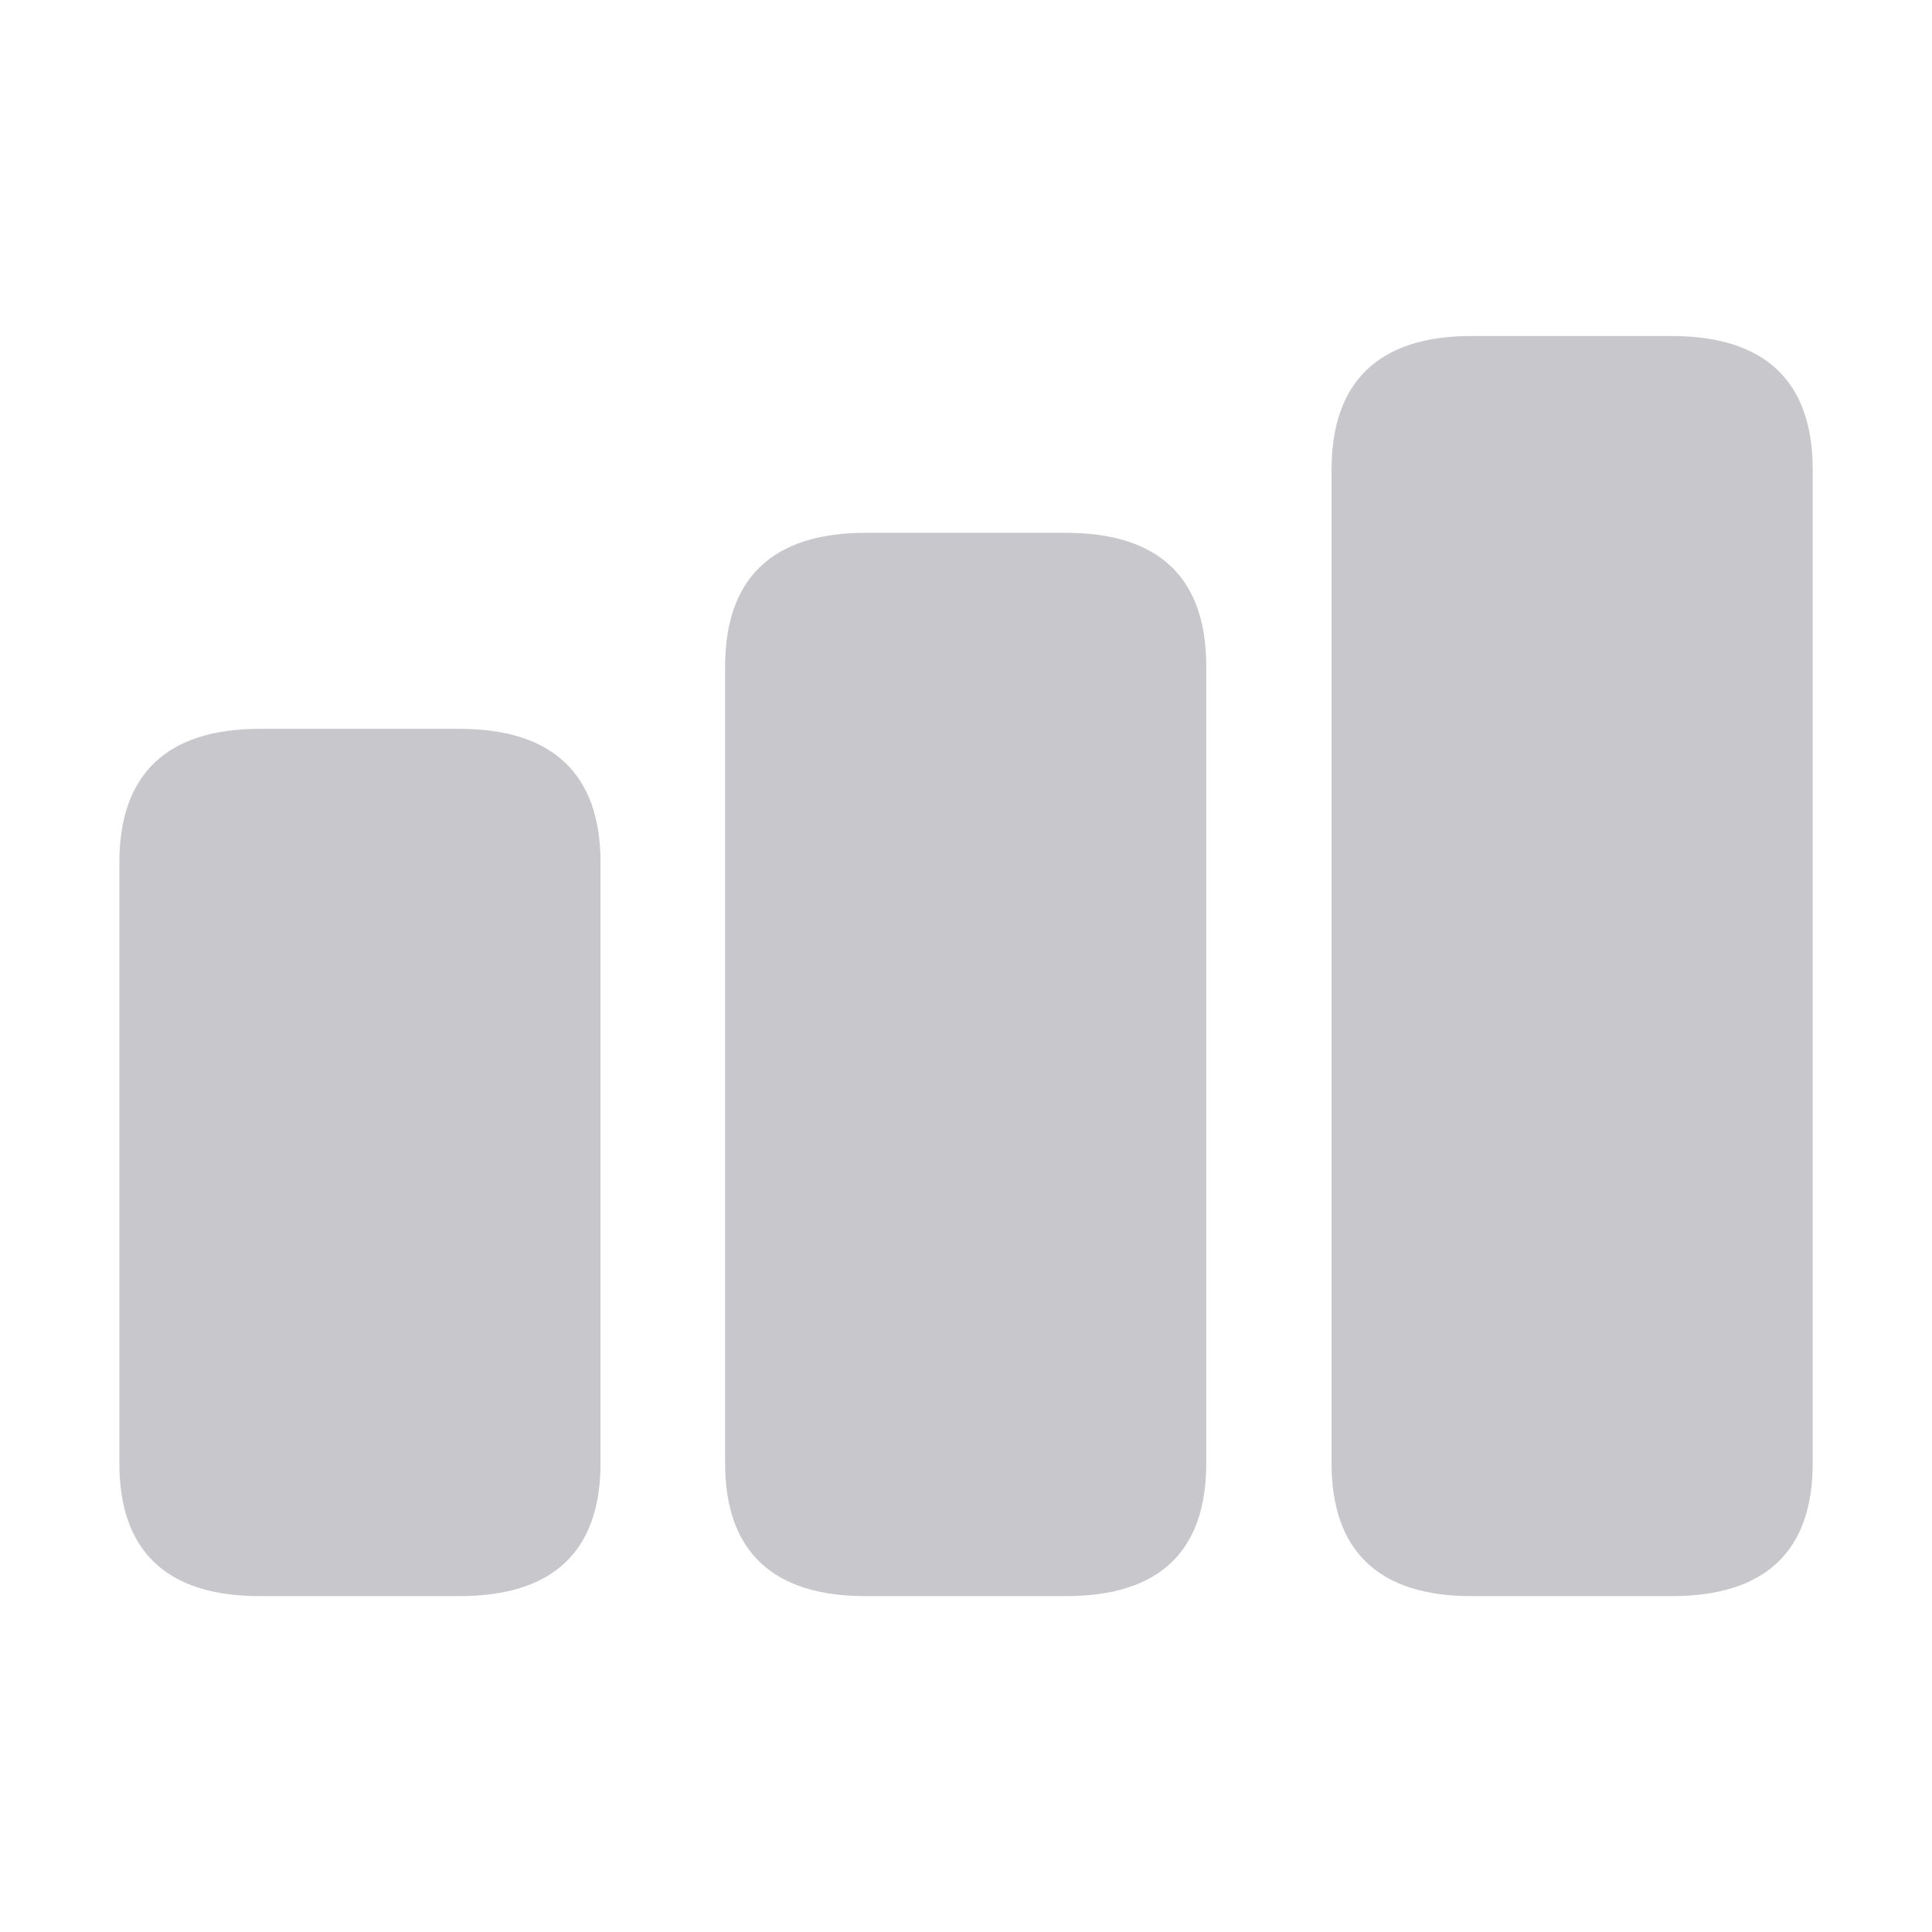
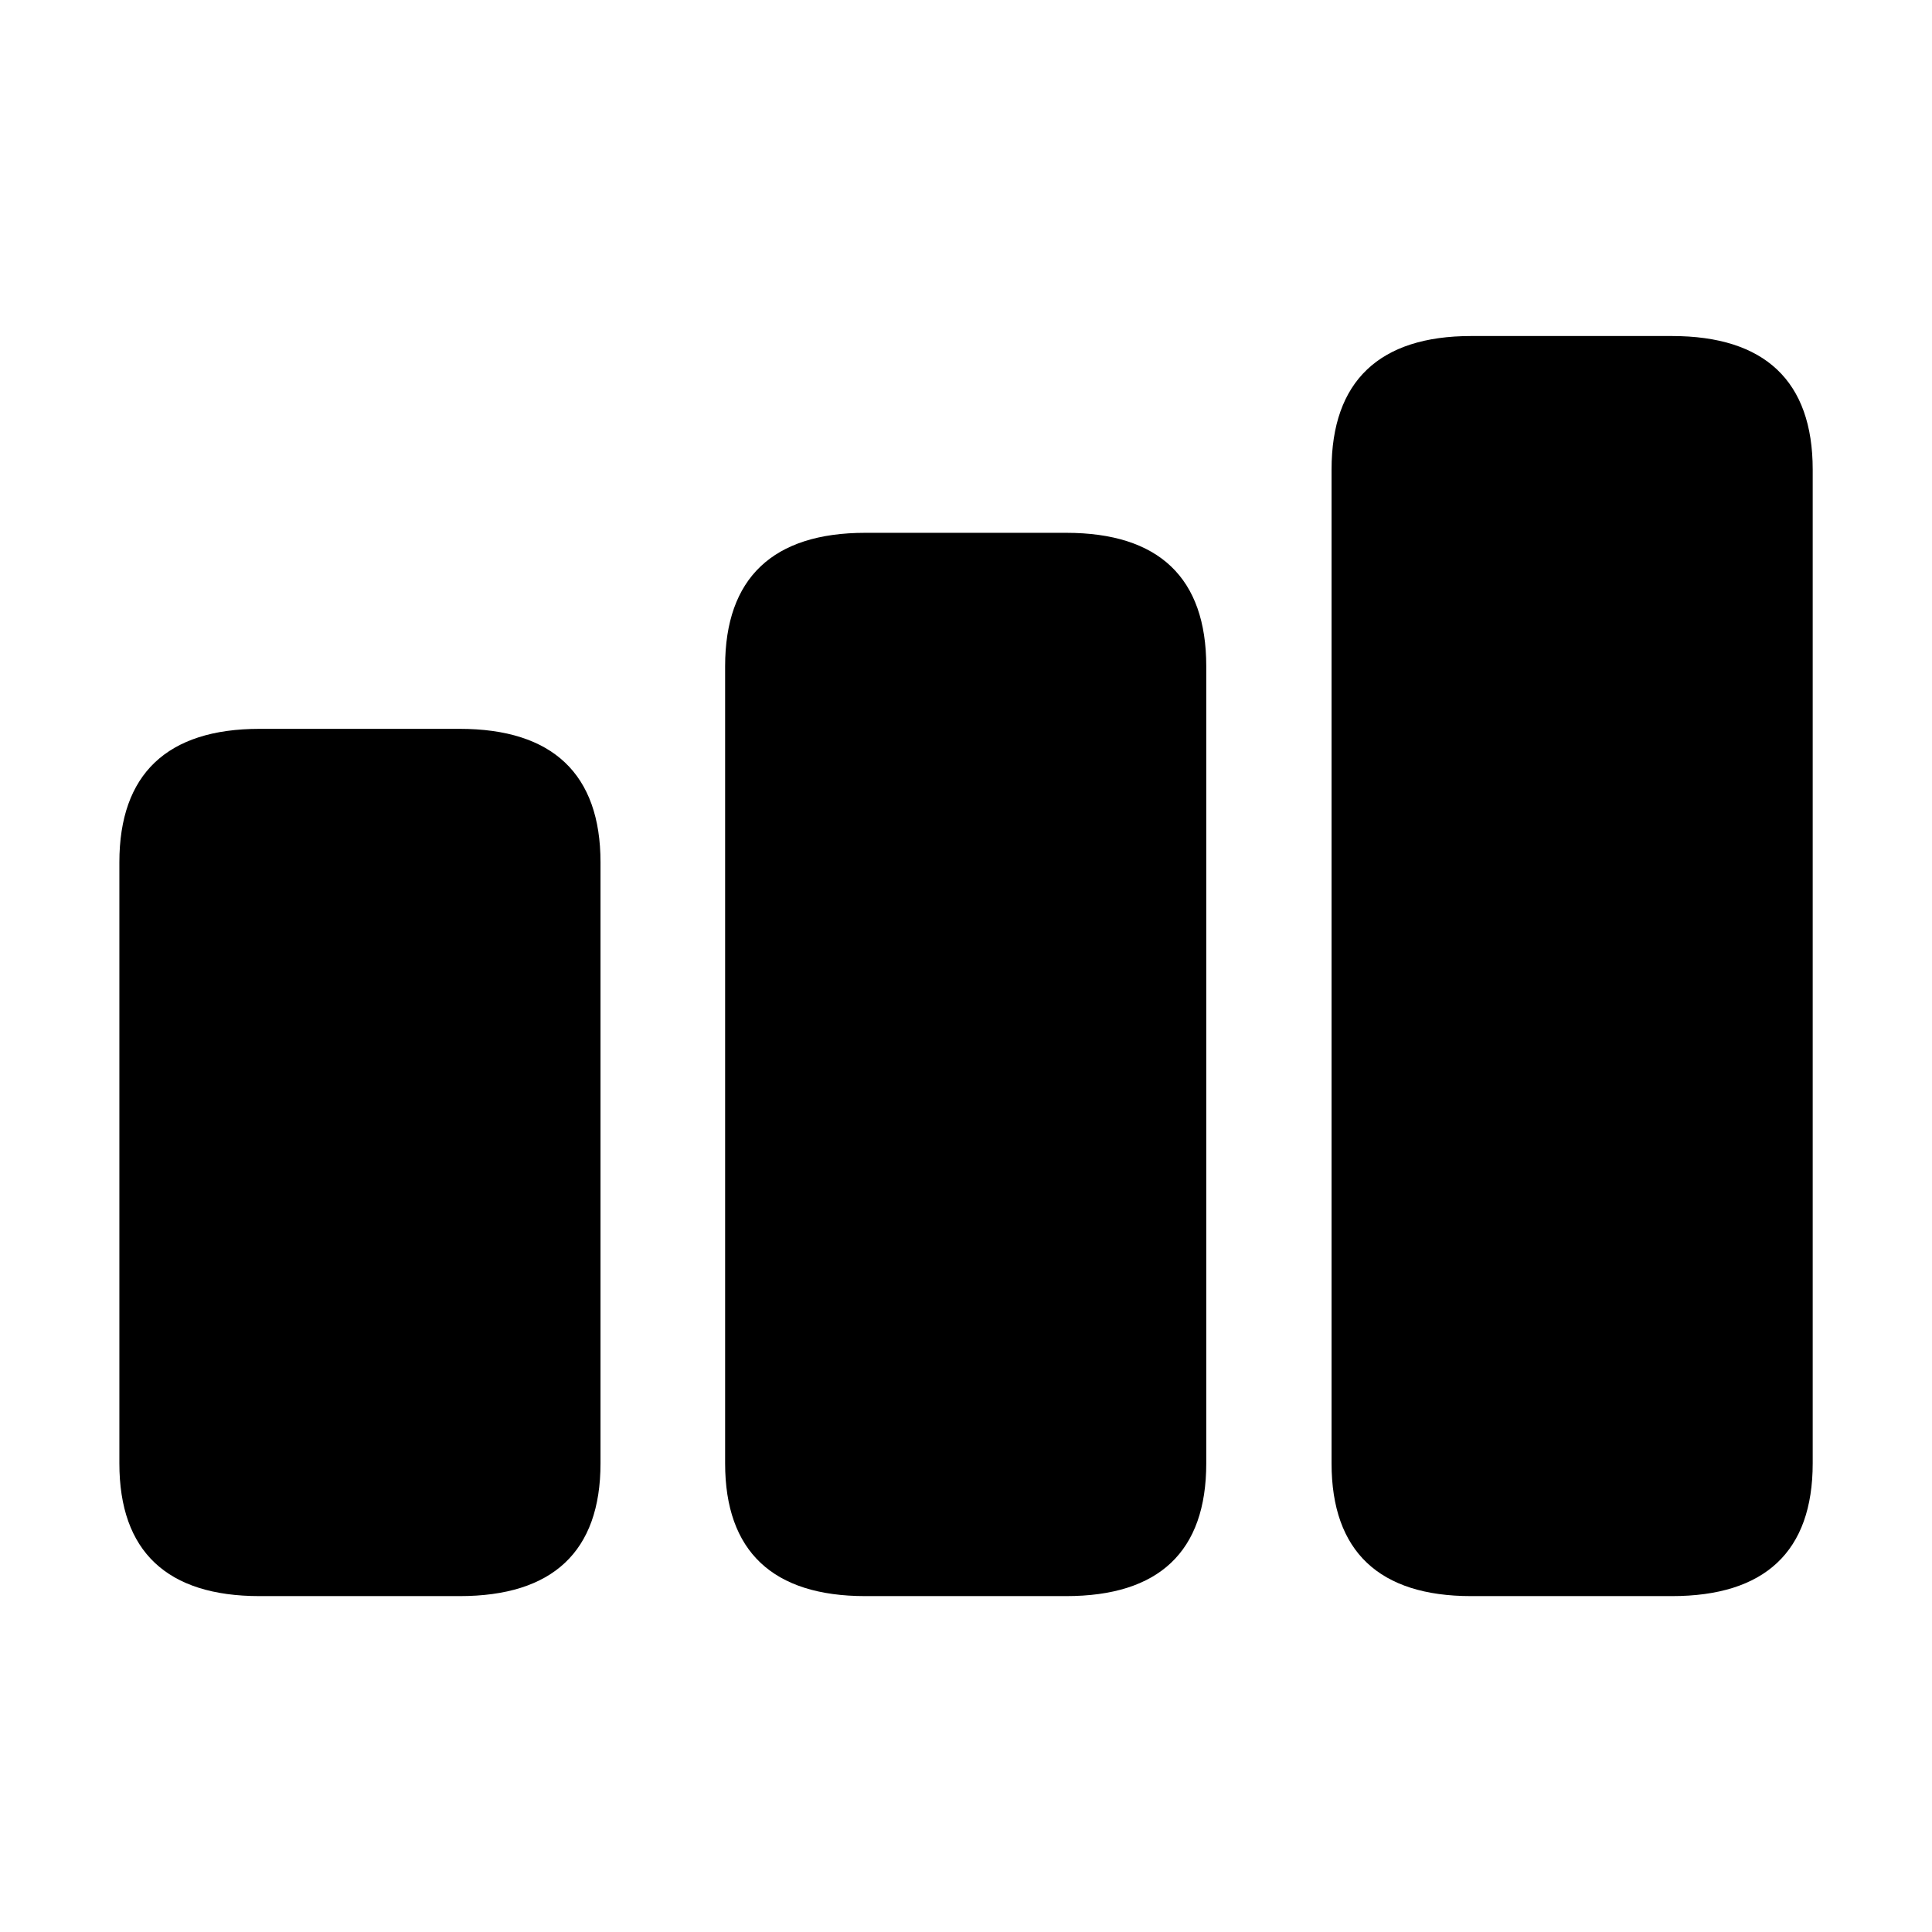
- <svg xmlns="http://www.w3.org/2000/svg" width="28" height="28" viewBox="0 0 28 28" fill="none">
-   <path d="M21.32 23.132H24.23C25.578 23.132 26.271 22.487 26.271 21.208V6.804C26.271 5.524 25.578 4.87 24.23 4.87H21.32C19.992 4.87 19.298 5.524 19.298 6.804V21.208C19.298 22.487 19.992 23.132 21.32 23.132Z" fill="#C7C7CC" />
-   <path d="M12.54 23.132H15.451C16.798 23.132 17.482 22.487 17.482 21.208V9.655C17.482 8.376 16.798 7.722 15.451 7.722H12.54C11.203 7.722 10.509 8.376 10.509 9.655V21.208C10.509 22.487 11.203 23.132 12.54 23.132Z" fill="#C7C7CC" />
-   <path d="M3.761 23.132H6.662C8.009 23.132 8.703 22.487 8.703 21.208V12.497C8.703 11.218 8.009 10.563 6.662 10.563H3.761C2.423 10.563 1.73 11.218 1.73 12.497V21.208C1.73 22.487 2.423 23.132 3.761 23.132Z" fill="#C7C7CC" />
+ <svg xmlns="http://www.w3.org/2000/svg" viewBox="0 0 28 28" fill="none">
+   <path d="M21.32 23.132H24.23C25.578 23.132 26.271 22.487 26.271 21.208V6.804C26.271 5.524 25.578 4.87 24.23 4.87H21.32C19.992 4.87 19.298 5.524 19.298 6.804V21.208C19.298 22.487 19.992 23.132 21.32 23.132Z" fill="currentColor" />
+   <path d="M12.54 23.132H15.451C16.798 23.132 17.482 22.487 17.482 21.208V9.655C17.482 8.376 16.798 7.722 15.451 7.722H12.54C11.203 7.722 10.509 8.376 10.509 9.655V21.208C10.509 22.487 11.203 23.132 12.54 23.132Z" fill="currentColor" />
+   <path d="M3.761 23.132H6.662C8.009 23.132 8.703 22.487 8.703 21.208V12.497C8.703 11.218 8.009 10.563 6.662 10.563H3.761C2.423 10.563 1.73 11.218 1.73 12.497V21.208C1.73 22.487 2.423 23.132 3.761 23.132Z" fill="currentColor" />
</svg>
